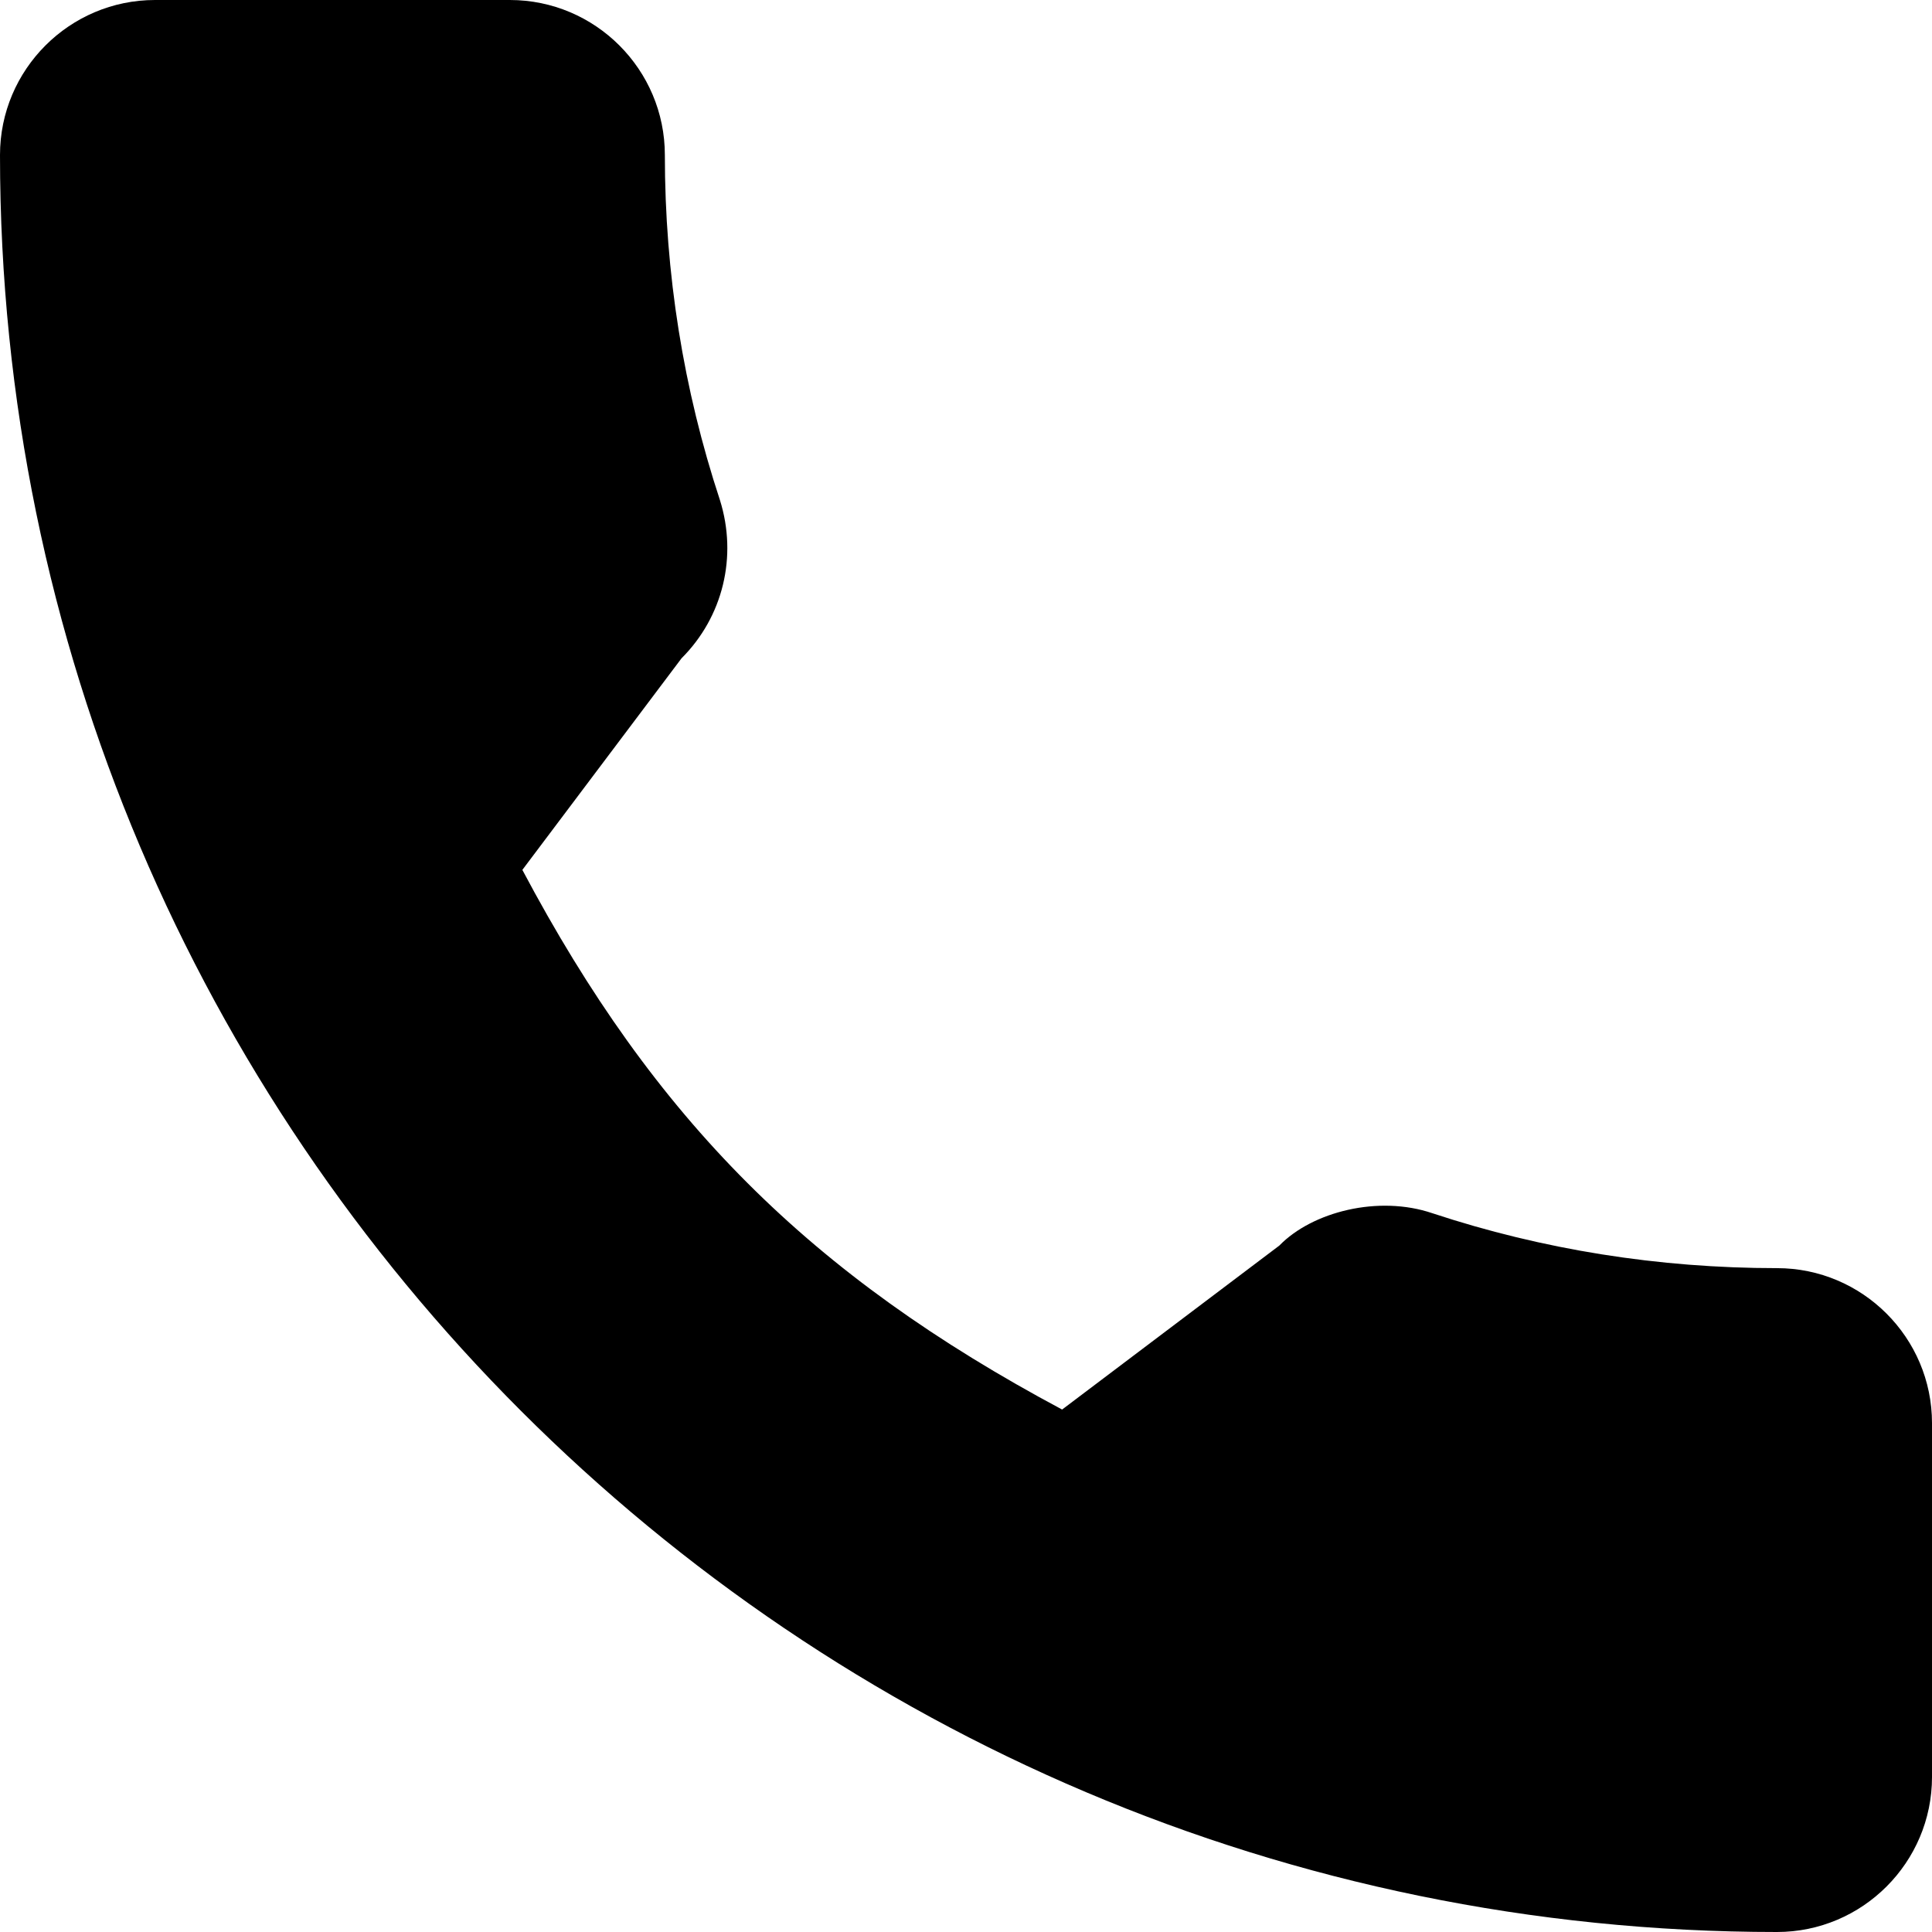
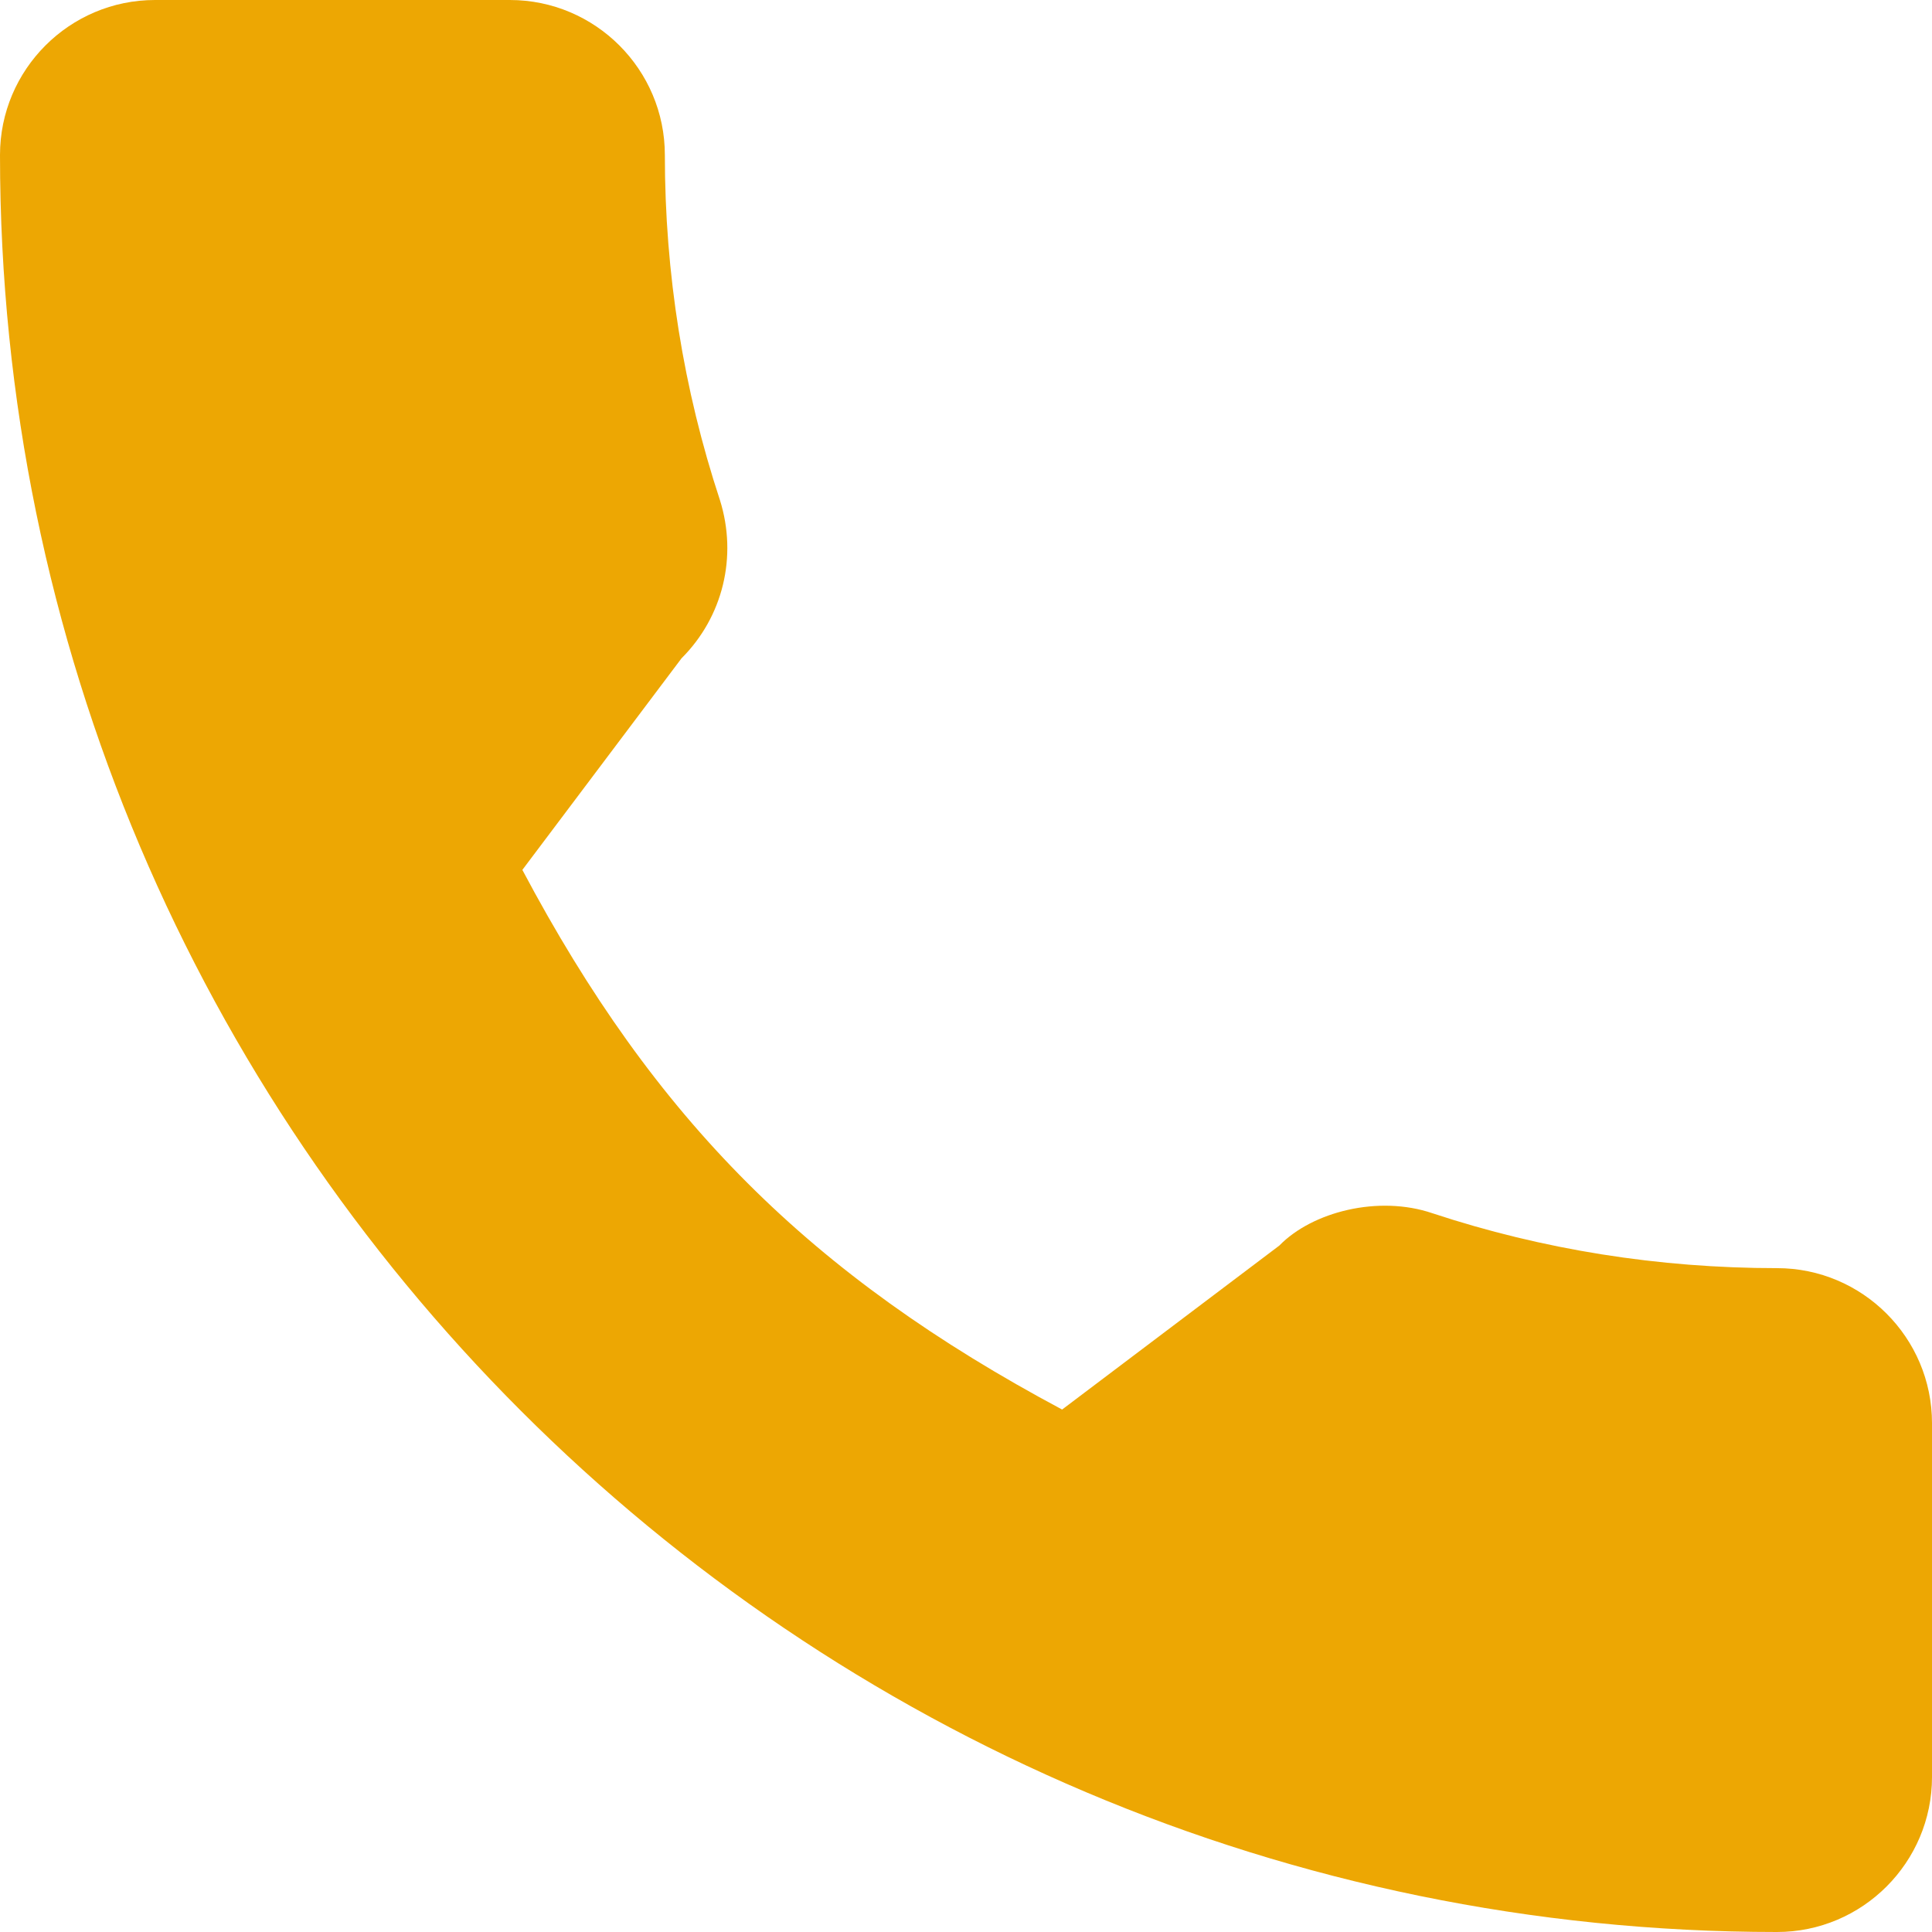
<svg xmlns="http://www.w3.org/2000/svg" version="1.1" id="Capa_1" x="0px" y="0px" viewBox="0 0 384 384" style="enable-background:new 0 0 384 384;" xml:space="preserve">
-   <g>
-     <g>
-       <path d="M353.188,252.052c-23.51,0-46.594-3.677-68.469-10.906c-10.719-3.656-23.896-0.302-30.438,6.417l-43.177,32.594    c-50.073-26.729-80.917-57.563-107.281-107.26l31.635-42.052c8.219-8.208,11.167-20.198,7.635-31.448    c-7.26-21.99-10.948-45.063-10.948-68.583C132.146,13.823,118.323,0,101.333,0H30.813C13.823,0,0,13.823,0,30.813    C0,225.563,158.438,384,353.188,384c16.99,0,30.813-13.823,30.813-30.813v-70.323C384,265.875,370.177,252.052,353.188,252.052z" />
-     </g>
-   </g>
-   <g>
- </g>
-   <g>
- </g>
-   <g>
- </g>
-   <g>
- </g>
-   <g>
- </g>
-   <g>
- </g>
-   <g>
- </g>
-   <g>
- </g>
-   <g>
- </g>
-   <g>
- </g>
-   <g>
- </g>
-   <g>
- </g>
-   <g>
- </g>
-   <g>
- </g>
-   <g>
- </g>
+   <path d="M353.188,252.052c-23.51,0-46.594-3.677-68.469-10.906c-10.719-3.656-23.896-0.302-30.438,6.417l-43.177,32.594    c-50.073-26.729-80.917-57.563-107.281-107.26l31.635-42.052c8.219-8.208,11.167-20.198,7.635-31.448    c-7.26-21.99-10.948-45.063-10.948-68.583C132.146,13.823,118.323,0,101.333,0H30.813C13.823,0,0,13.823,0,30.813    C0,225.563,158.438,384,353.188,384c16.99,0,30.813-13.823,30.813-30.813v-70.323C384,265.875,370.177,252.052,353.188,252.052z" fill="#eda703" />
</svg>
